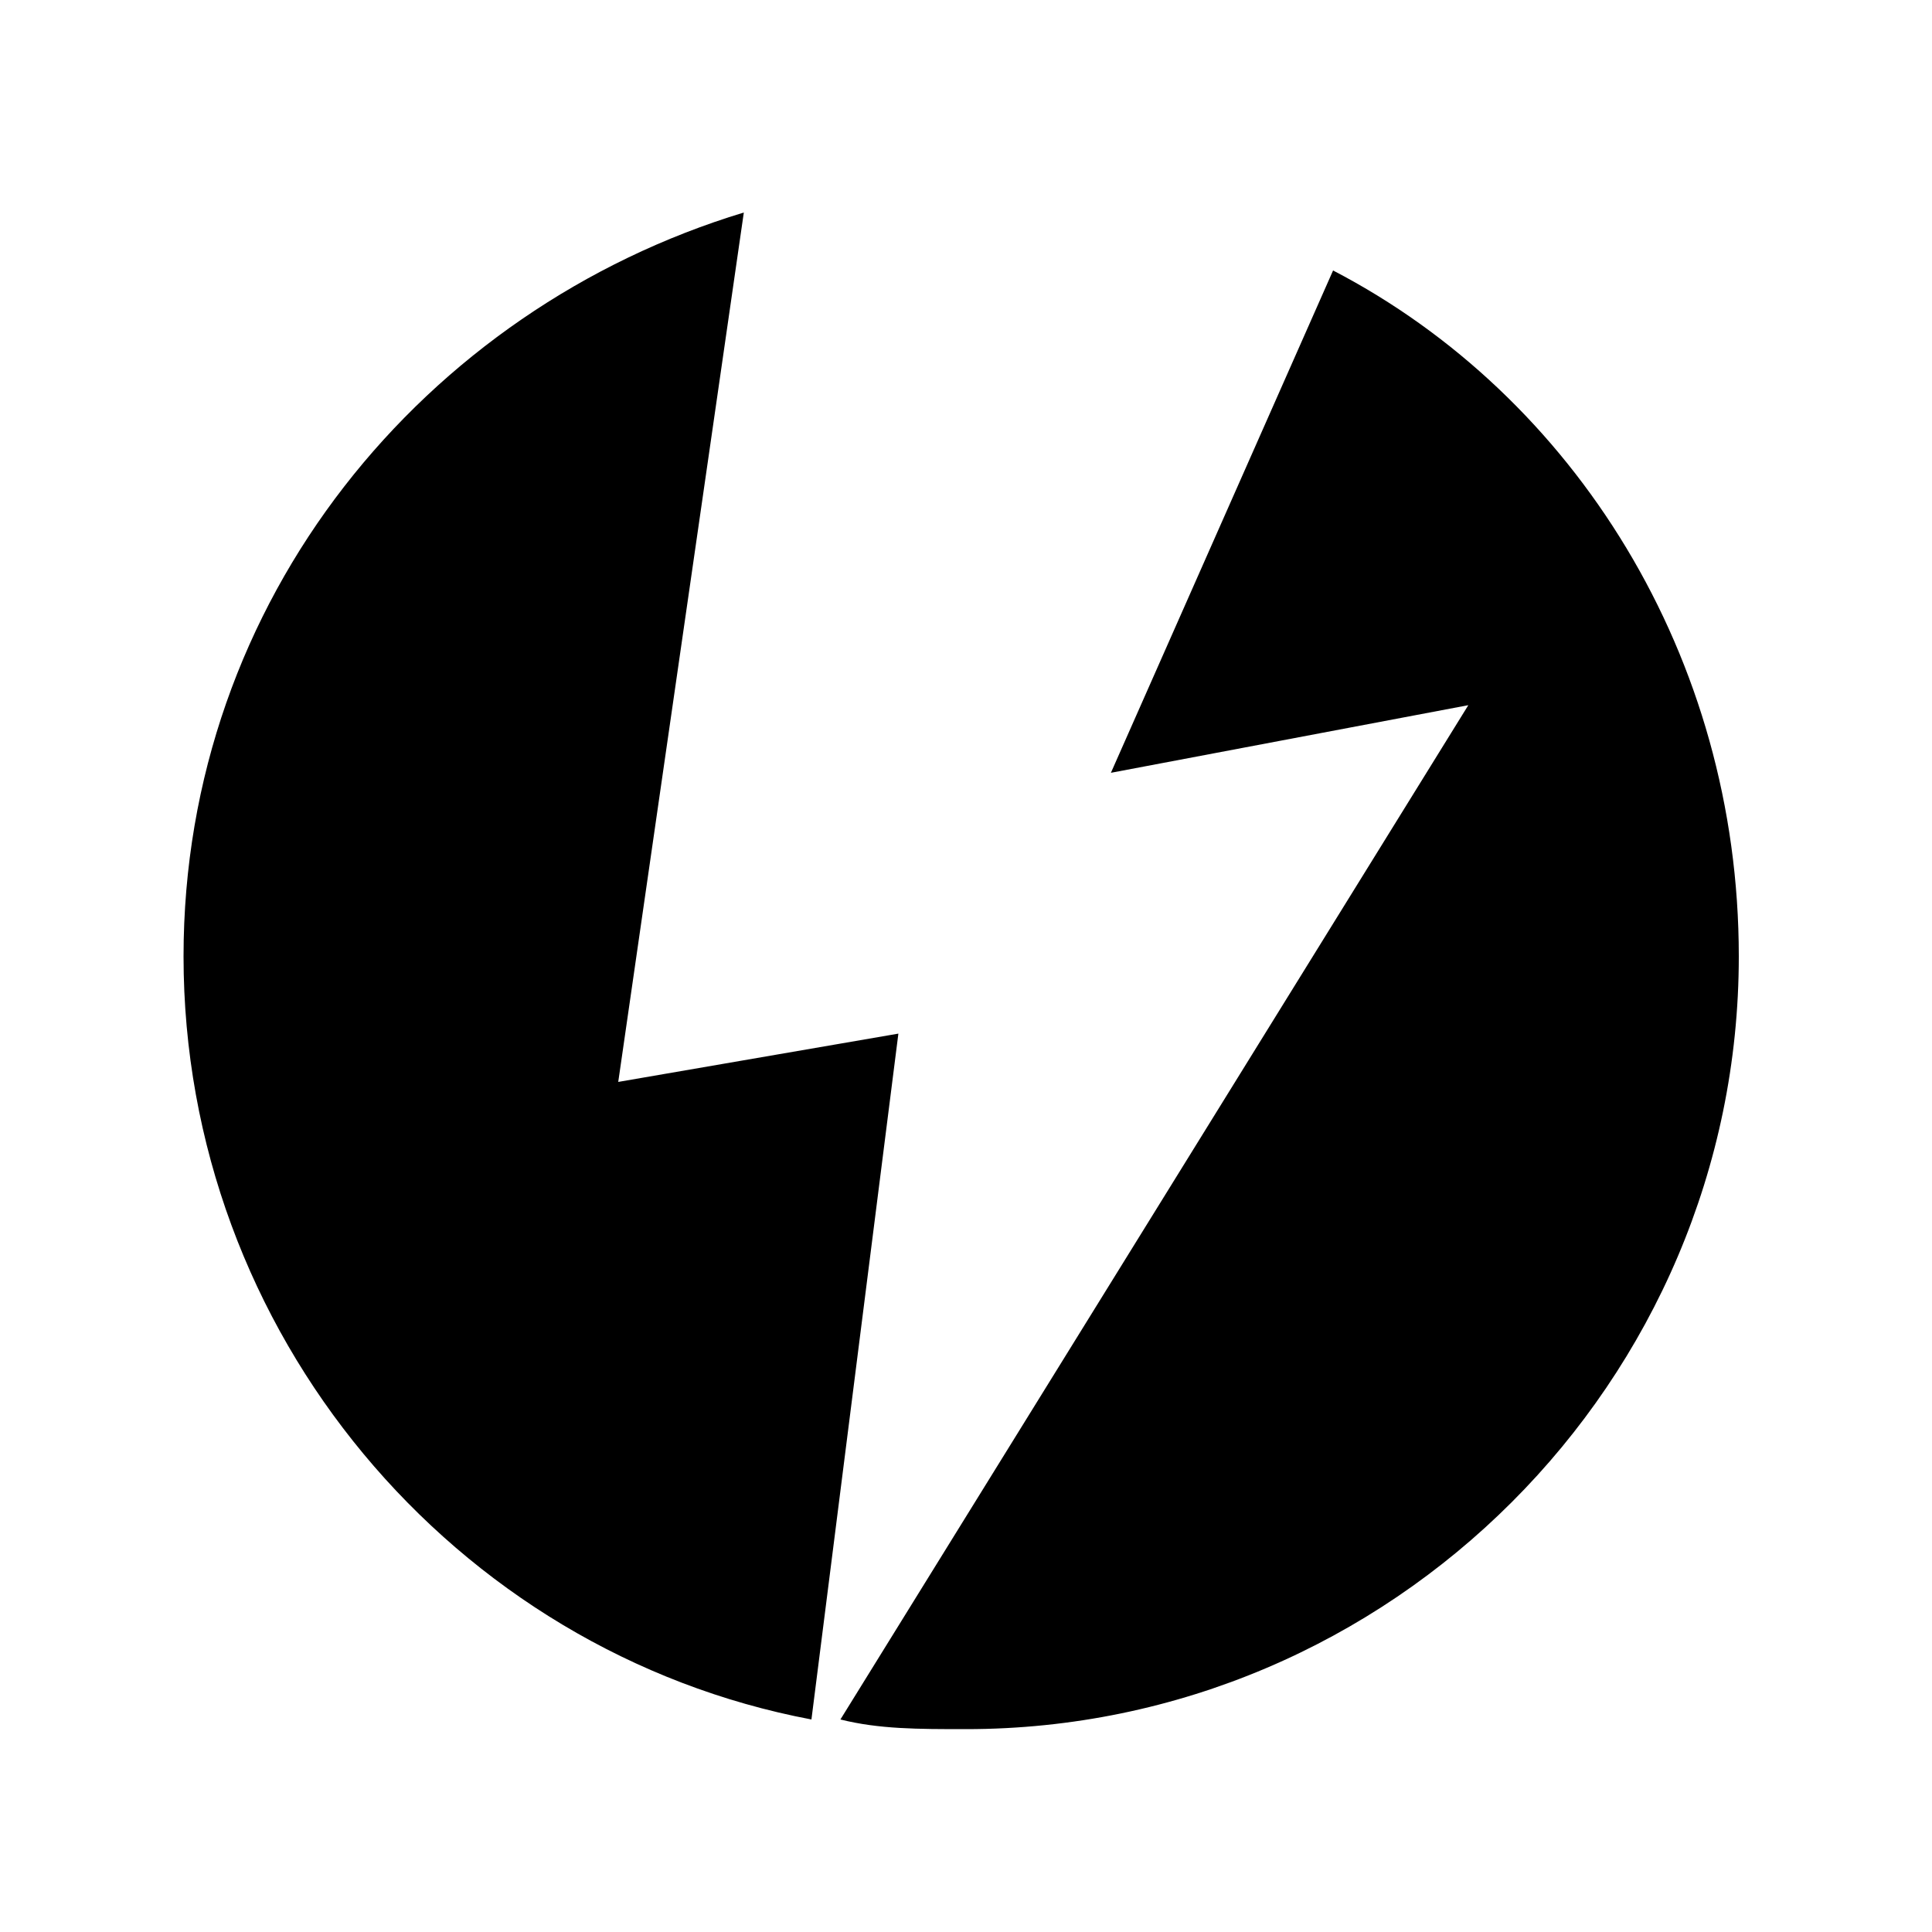
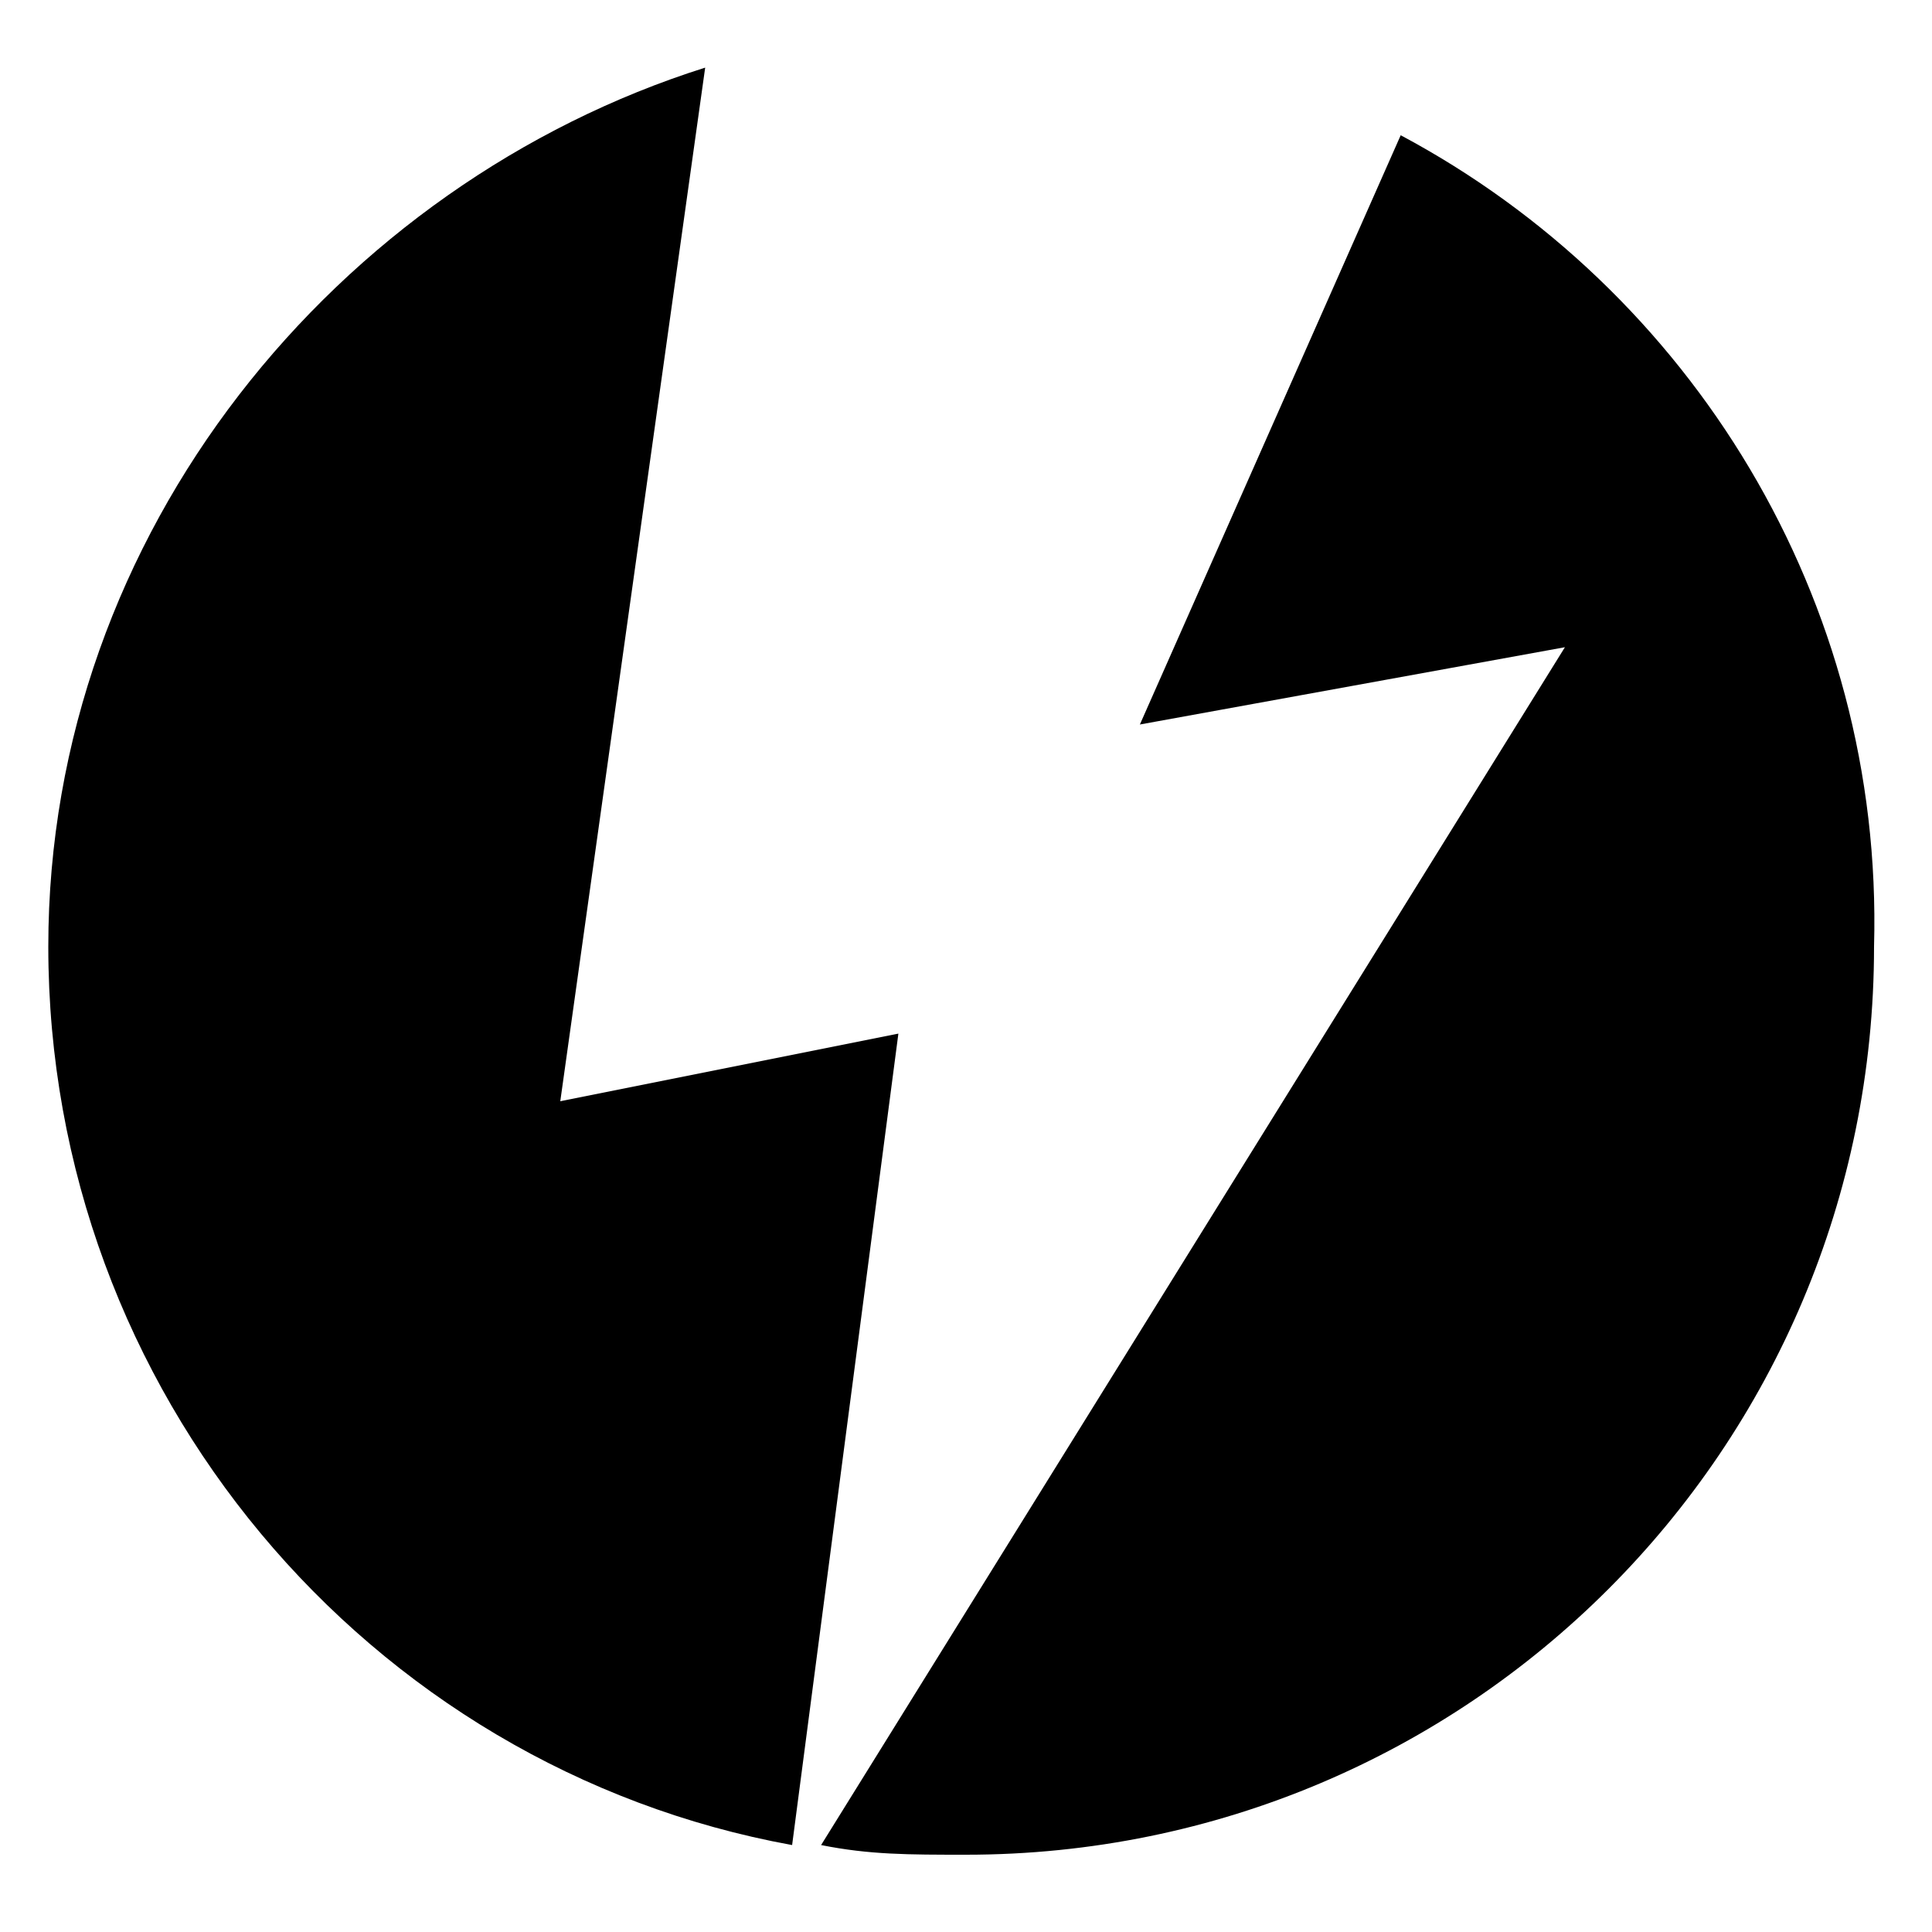
<svg xmlns="http://www.w3.org/2000/svg" version="1.1" id="Layer_1" x="0px" y="0px" viewBox="0 0 20 20" enable-background="new 0 0 20 20" xml:space="preserve">
  <g id="lightning-circle">
-     <path d="M6.4,11.2l1.3-9c-3.3,1-5.8,4-5.8,7.7c0,3.9,2.8,7.2,6.5,7.9l0.9-7.1L6.4,11.2z M13.8,2.8L11.5,8l3.7-0.7L8.7,17.8   c0.4,0.1,0.8,0.1,1.3,0.1c4.4,0,8-3.6,8-8C18,6.8,16.3,4.1,13.8,2.8z" />
+     <path d="M5.8,11.4L7.3,0.7C3.5,1.9,0.5,5.5,0.5,9.8c0,4.6,3.3,8.5,7.7,9.3l1.1-8.4L5.8,11.4z M14.5,1.4l-2.7,6.1l4.4-0.8L8.5,19.1   c0.5,0.1,0.9,0.1,1.5,0.1c5.2,0,9.4-4.2,9.4-9.4C19.5,6.2,17.5,3,14.5,1.4z" />
  </g>
</svg>
